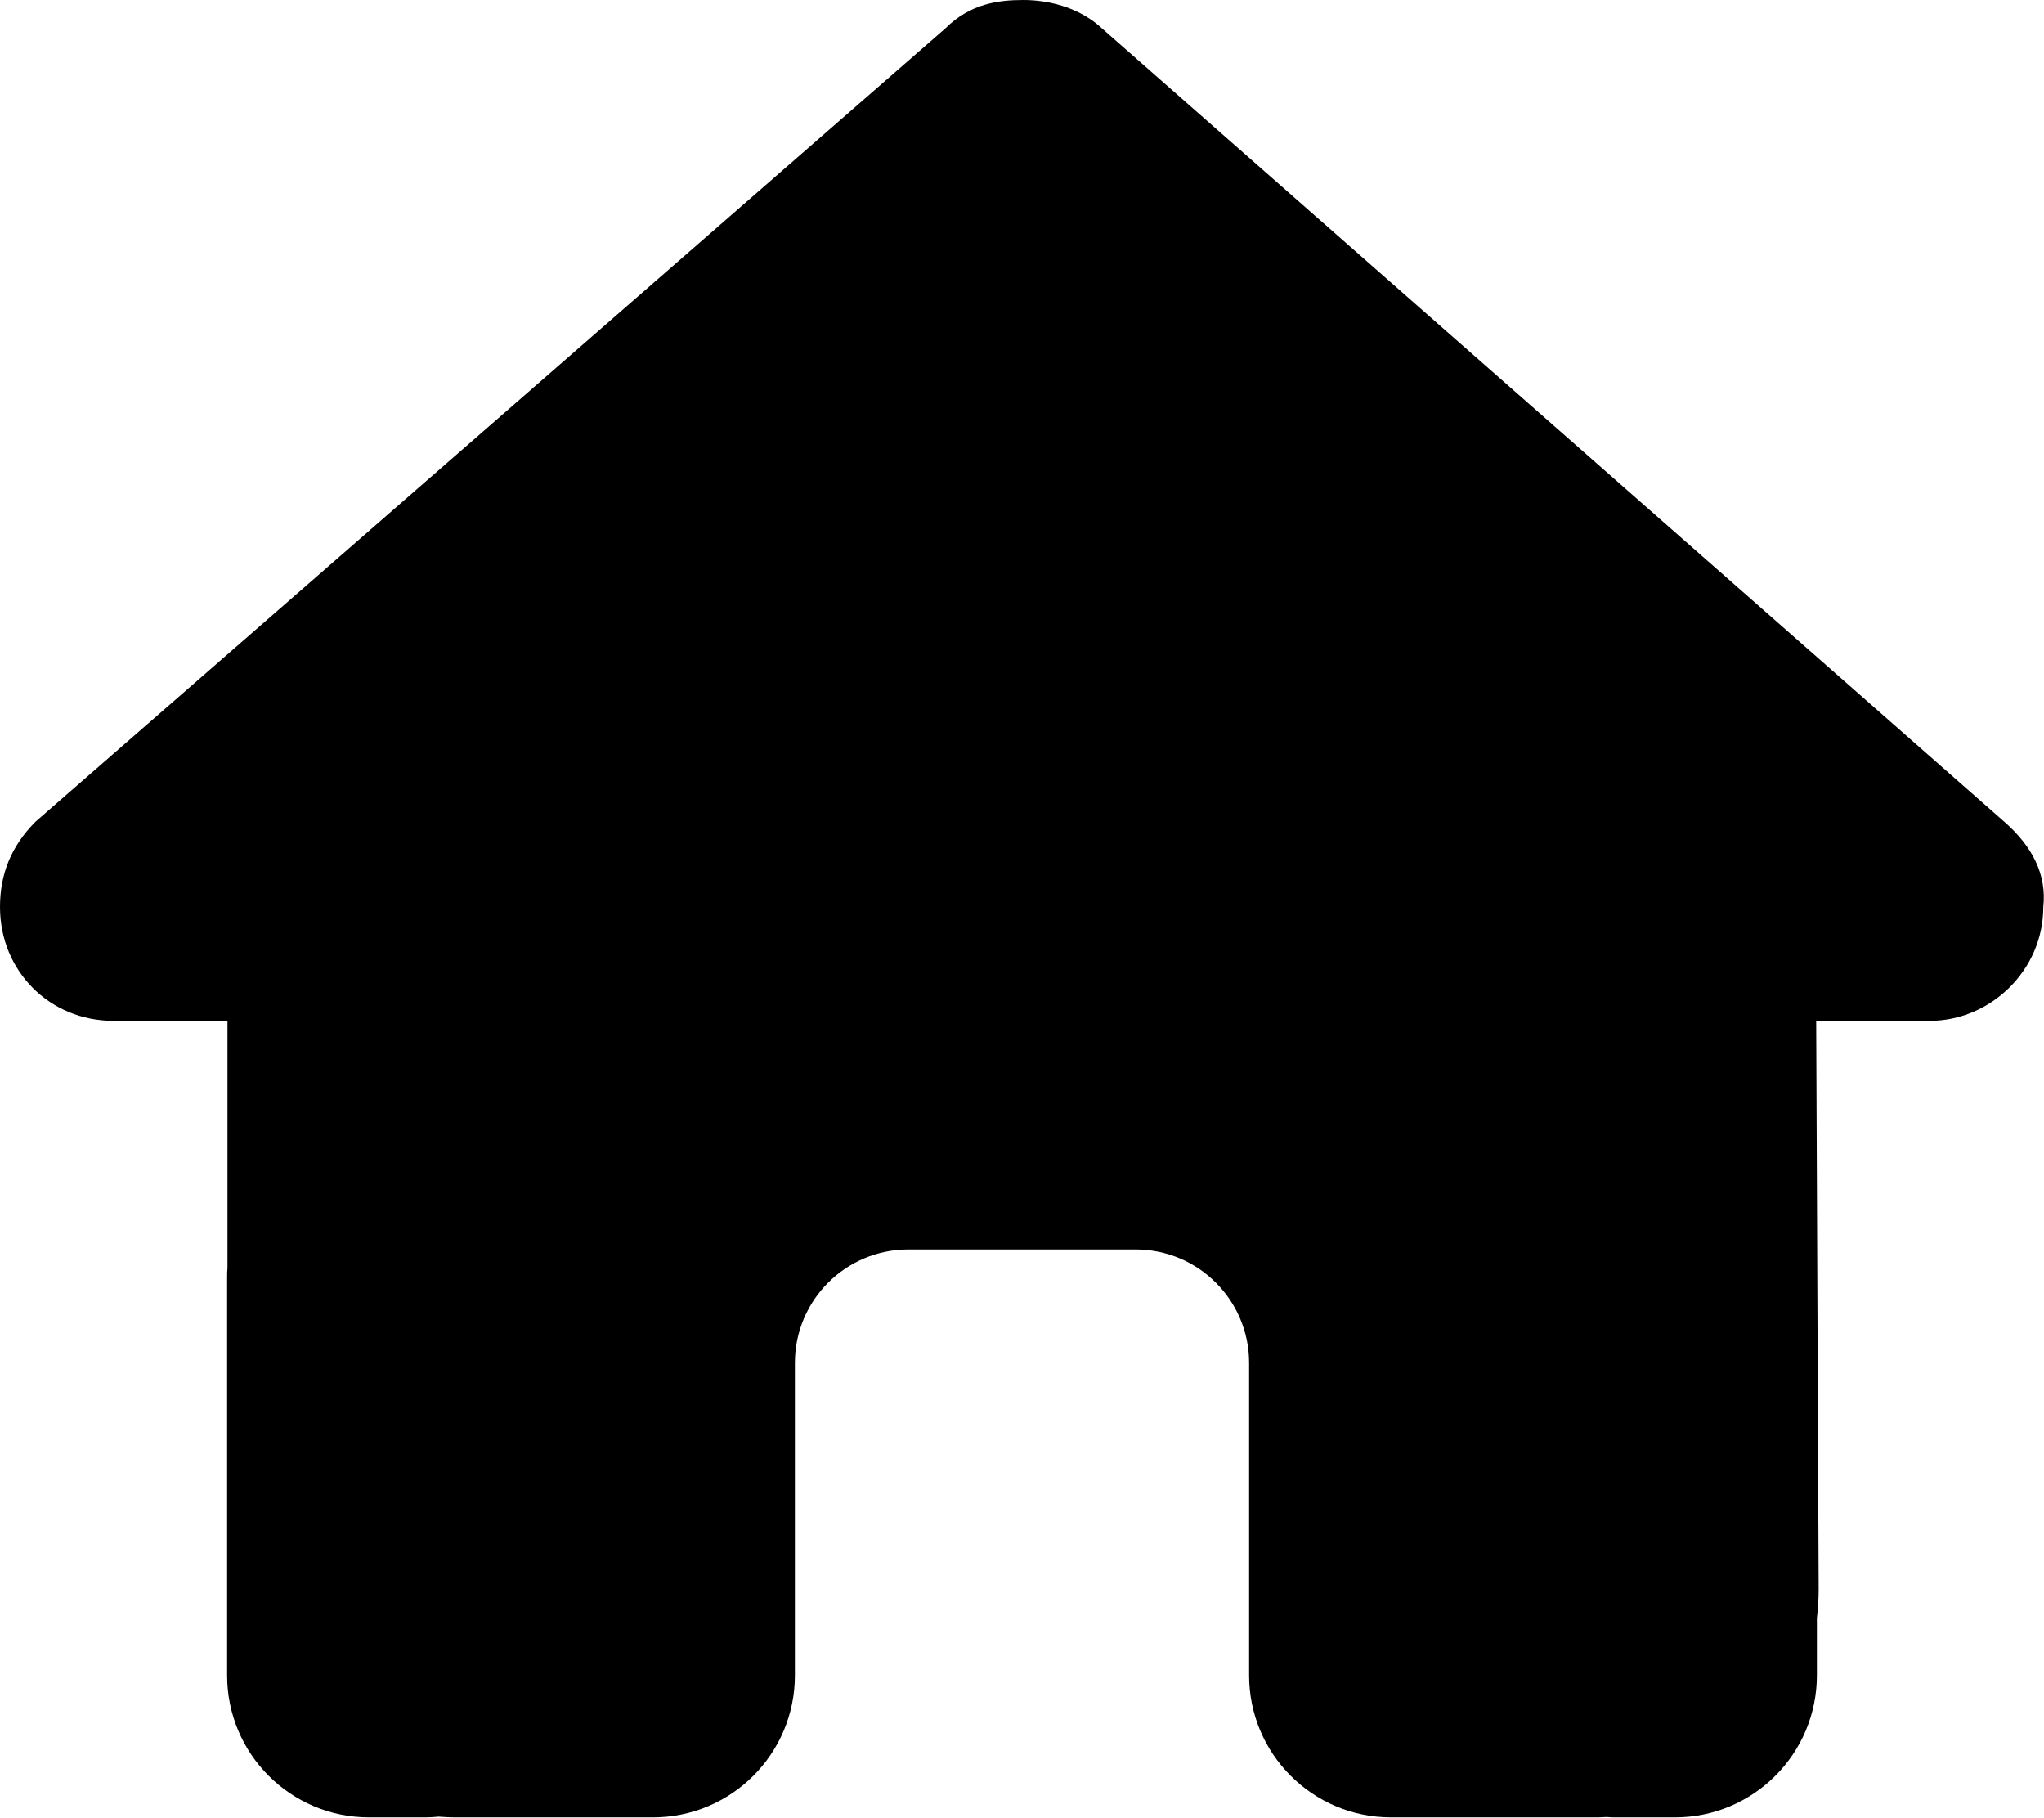
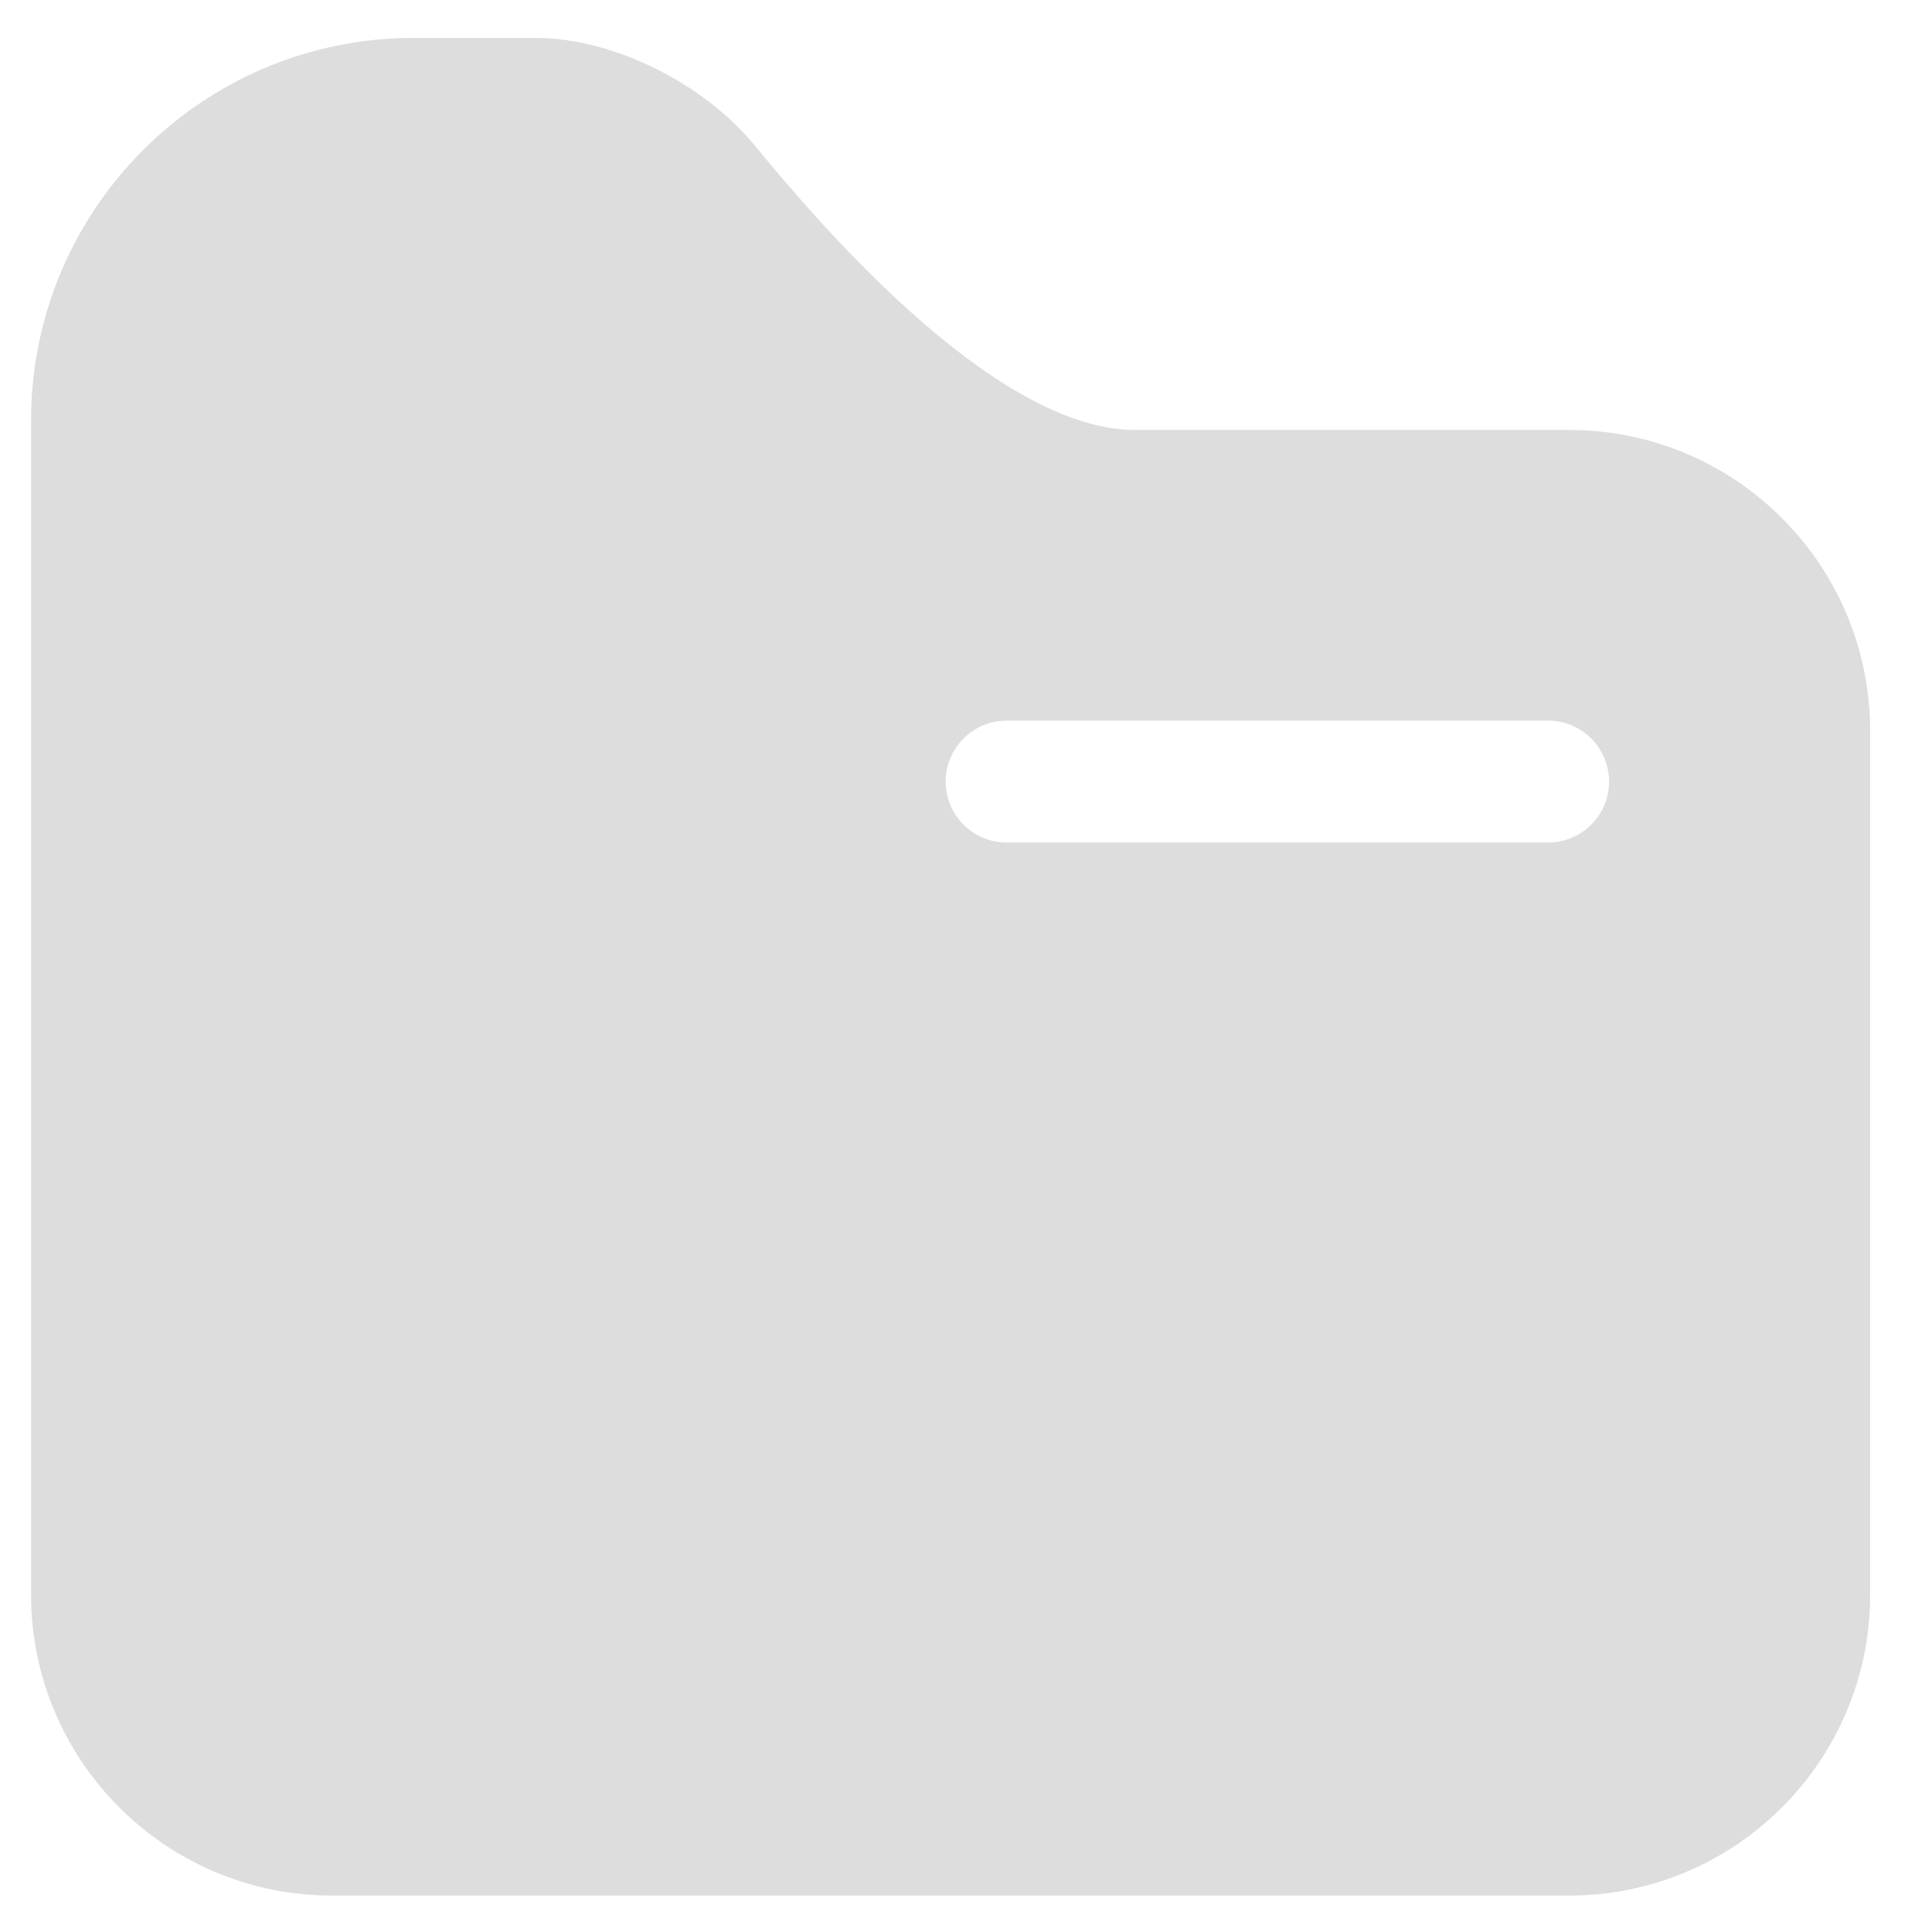
- <svg xmlns="http://www.w3.org/2000/svg" viewBox="0 0 576 512">
-   <path d="M575.8 255.5c0 18-15 32.1-32 32.1h-32l.7 160.2c0 2.7-.2 5.4-.5 8.1V472c0 22.1-17.9 40-40 40H456c-1.1 0-2.2 0-3.3-.1c-1.4 .1-2.8 .1-4.2 .1H416 392c-22.1 0-40-17.9-40-40V448 384c0-17.7-14.3-32-32-32H256c-17.7 0-32 14.3-32 32v64 24c0 22.1-17.9 40-40 40H160 128.1c-1.5 0-3-.1-4.5-.2c-1.2 .1-2.4 .2-3.6 .2H104c-22.1 0-40-17.9-40-40V360c0-.9 0-1.9 .1-2.8V287.6H32c-18 0-32-14-32-32.1c0-9 3-17 10-24L266.4 8c7-7 15-8 22-8s15 2 21 7L564.8 231.5c8 7 12 15 11 24z" />
+ <svg xmlns="http://www.w3.org/2000/svg" width="26" height="26" viewBox="0 0 26 26" fill="none">
+   <path d="M21.116 5.786H15.295C13.337 5.808 10.845 2.791 10.155 1.955C9.464 1.117 8.249 0.51 7.202 0.51H5.569C2.725 0.51 0.418 2.816 0.418 5.66V21.459C0.418 23.696 2.233 25.51 4.47 25.51H21.116C23.353 25.51 25.168 23.696 25.168 21.459V9.838C25.168 7.6 23.353 5.786 21.116 5.786ZM20.834 11.338H13.547C13.094 11.338 12.727 10.971 12.727 10.518C12.727 10.066 13.094 9.698 13.547 9.698H20.834C21.287 9.698 21.654 10.066 21.654 10.518C21.654 10.971 21.287 11.338 20.834 11.338Z" fill="#DDDDDD" />
</svg>
